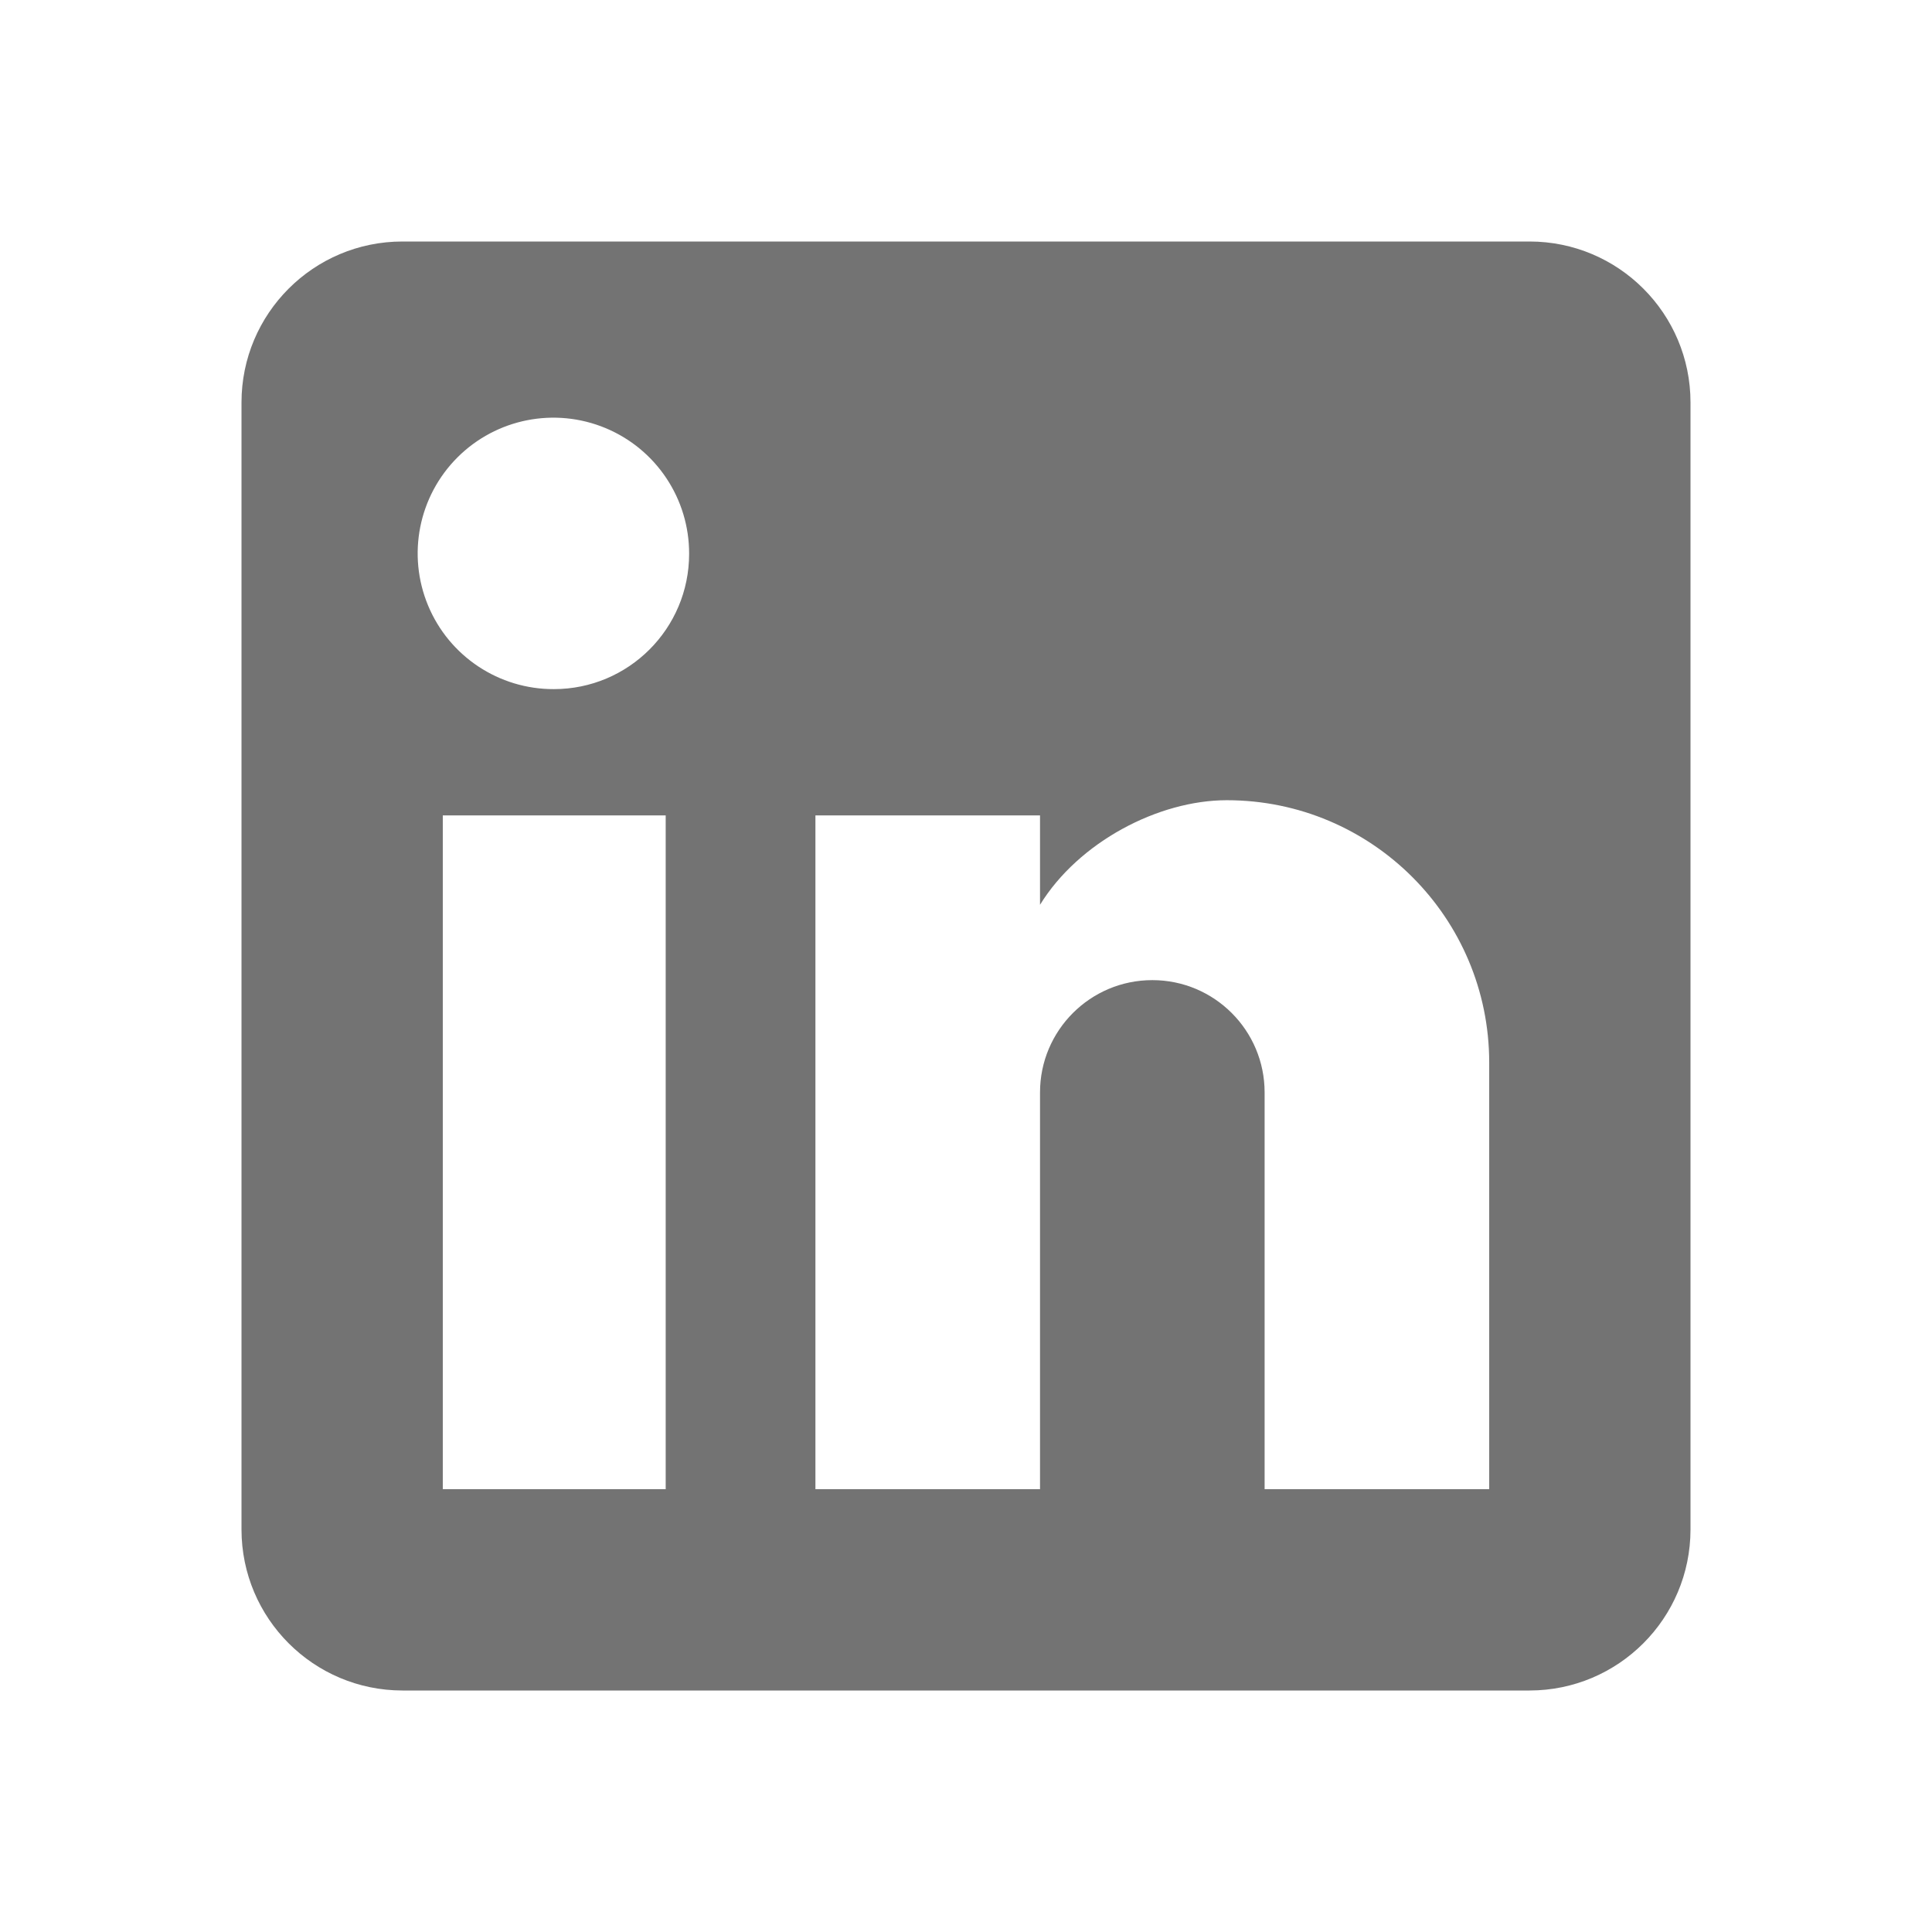
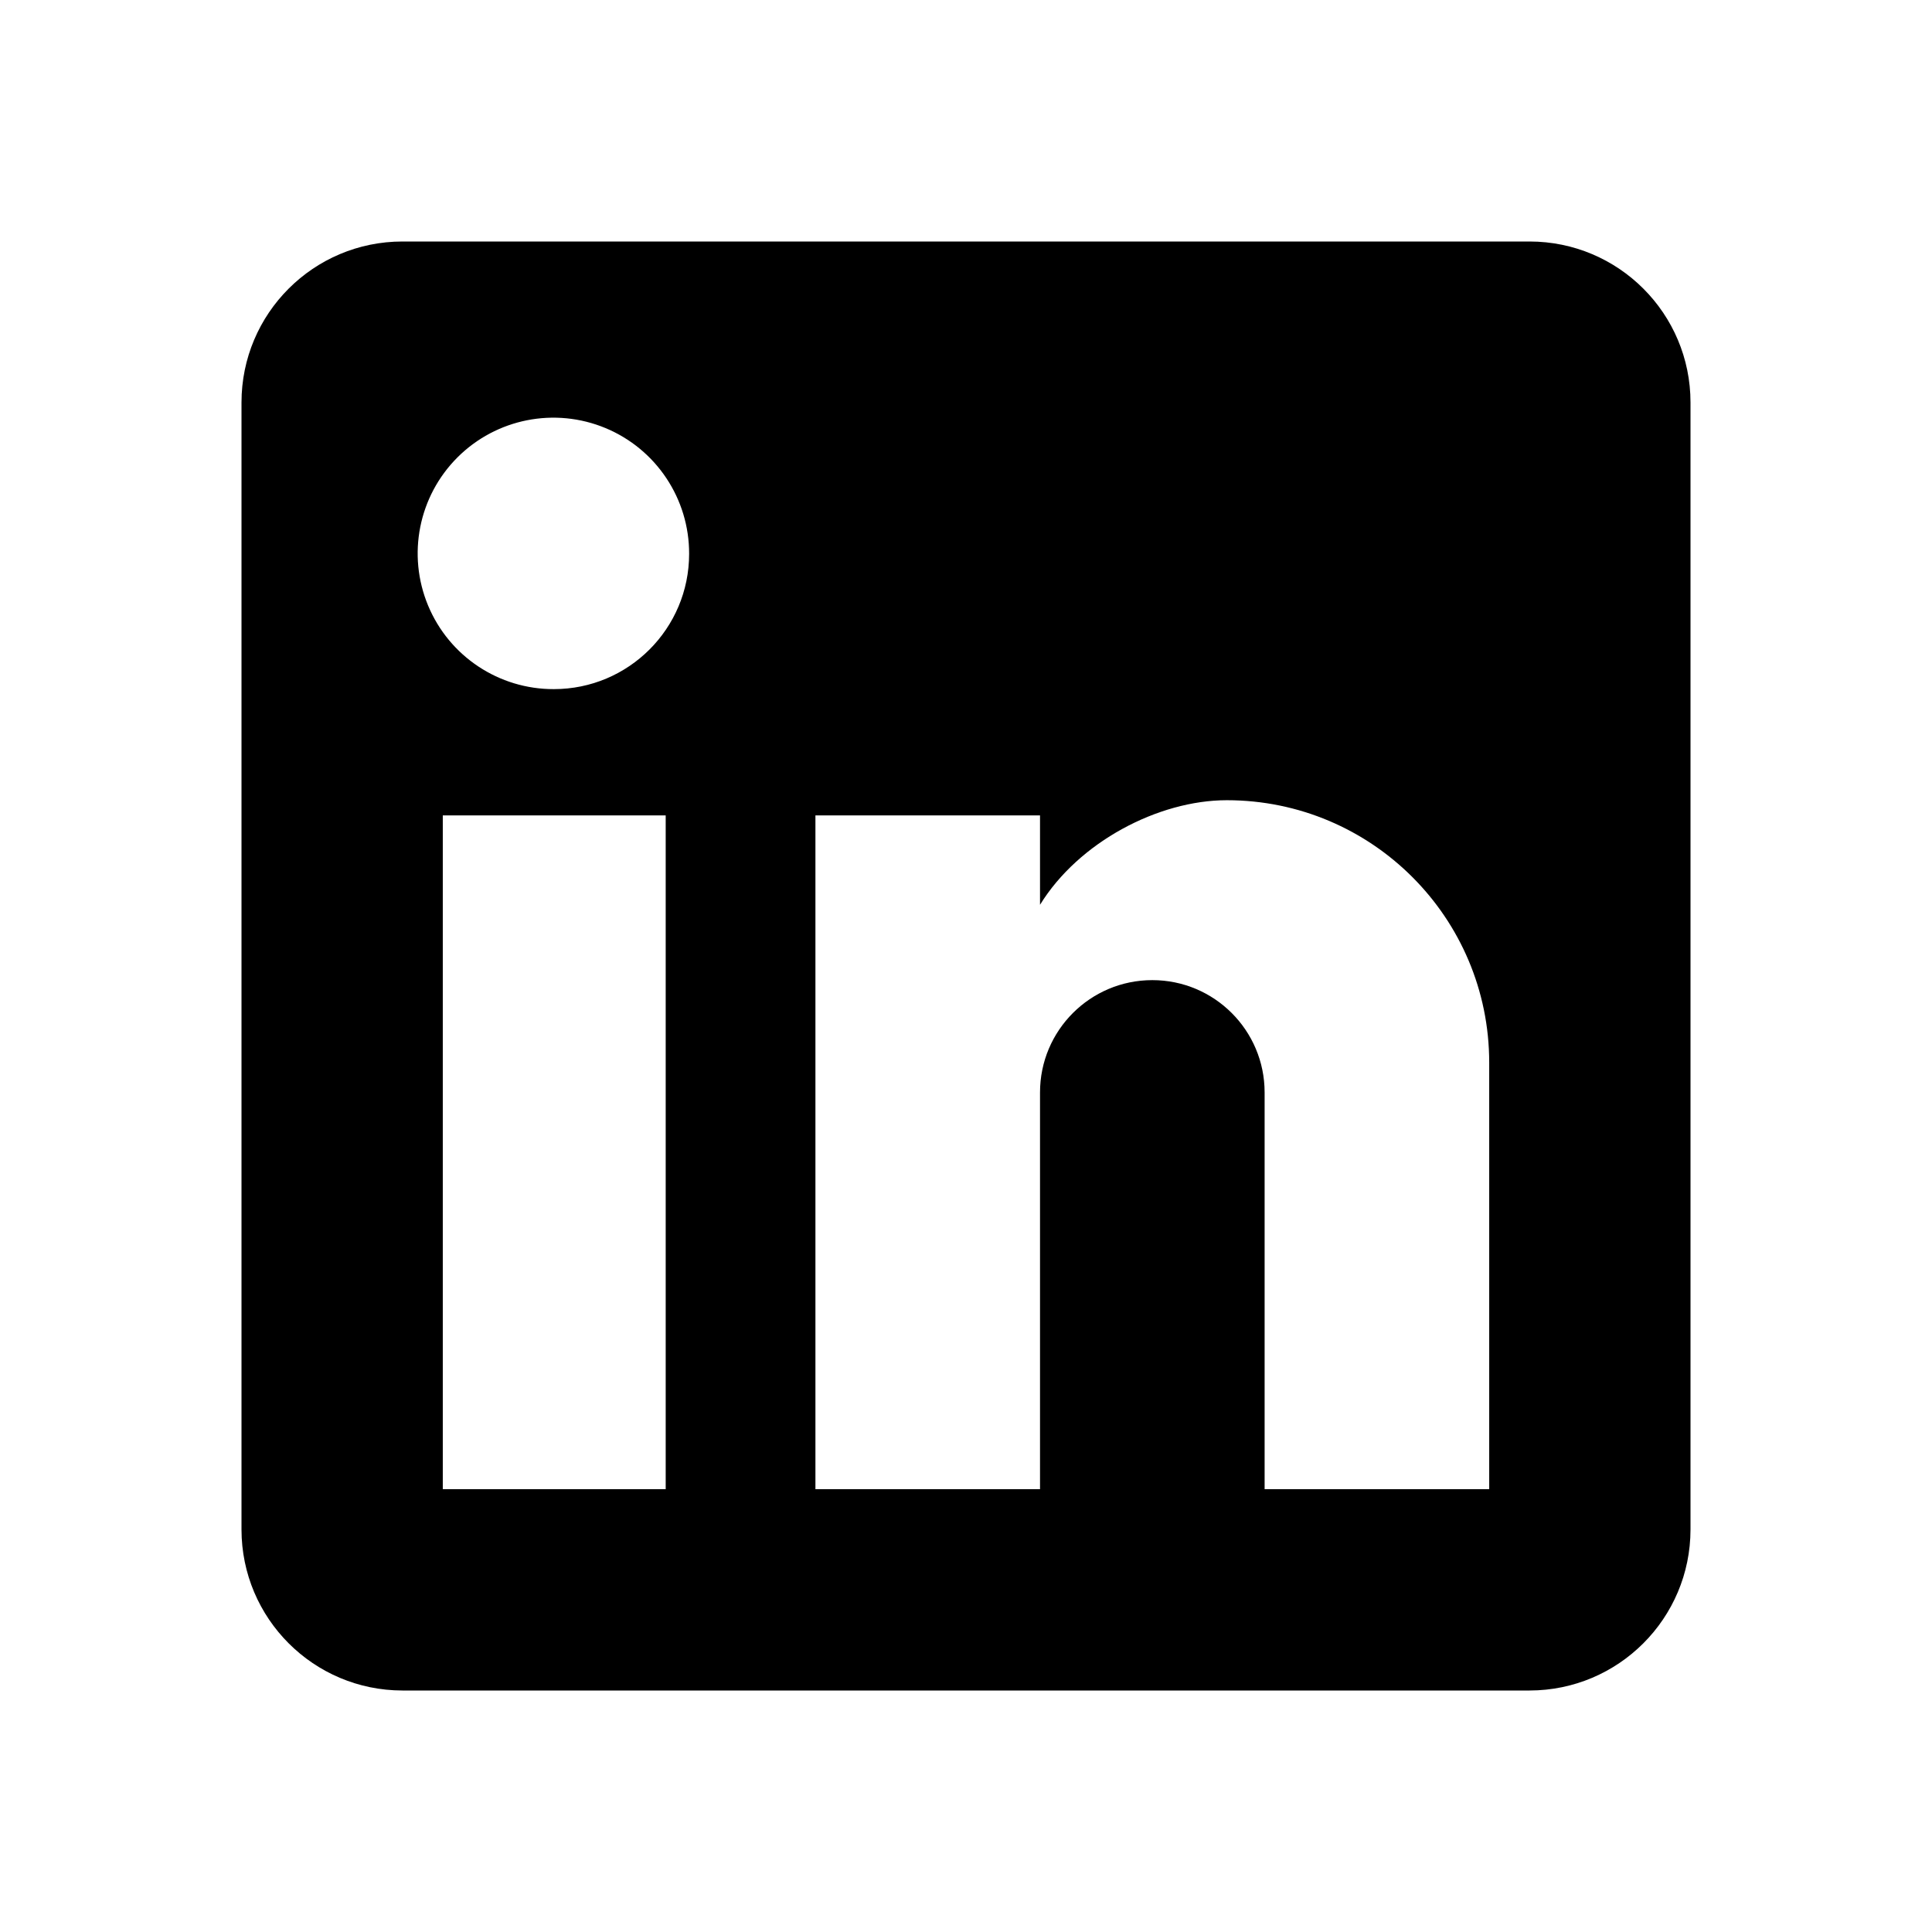
<svg xmlns="http://www.w3.org/2000/svg" width="16" height="16" fill="none" viewBox="0 0 16 16">
-   <path fill="#737373" d="M12.667 2A1.333 1.333 0 0 1 14 3.333v9.334A1.334 1.334 0 0 1 12.667 14H3.333A1.334 1.334 0 0 1 2 12.667V3.333A1.333 1.333 0 0 1 3.333 2h9.334Zm-.334 10.333V8.8a2.173 2.173 0 0 0-2.173-2.173c-.567 0-1.227.346-1.547.866v-.74h-1.86v5.58h1.86V9.047a.93.93 0 1 1 1.86 0v3.286h1.86ZM4.587 5.707a1.12 1.12 0 0 0 1.12-1.12 1.124 1.124 0 1 0-1.12 1.12Zm.926 6.626v-5.58H3.667v5.58h1.846Z" />
+   <path fill="currentColor" d="M12.667 2A1.333 1.333 0 0 1 14 3.333v9.334A1.334 1.334 0 0 1 12.667 14H3.333A1.334 1.334 0 0 1 2 12.667V3.333A1.333 1.333 0 0 1 3.333 2h9.334Zm-.334 10.333V8.8a2.173 2.173 0 0 0-2.173-2.173c-.567 0-1.227.346-1.547.866v-.74h-1.86v5.58h1.86V9.047a.93.93 0 1 1 1.86 0v3.286h1.86ZM4.587 5.707a1.12 1.12 0 0 0 1.12-1.12 1.124 1.124 0 1 0-1.12 1.12Zm.926 6.626v-5.58H3.667v5.58h1.846Z" />
</svg>
